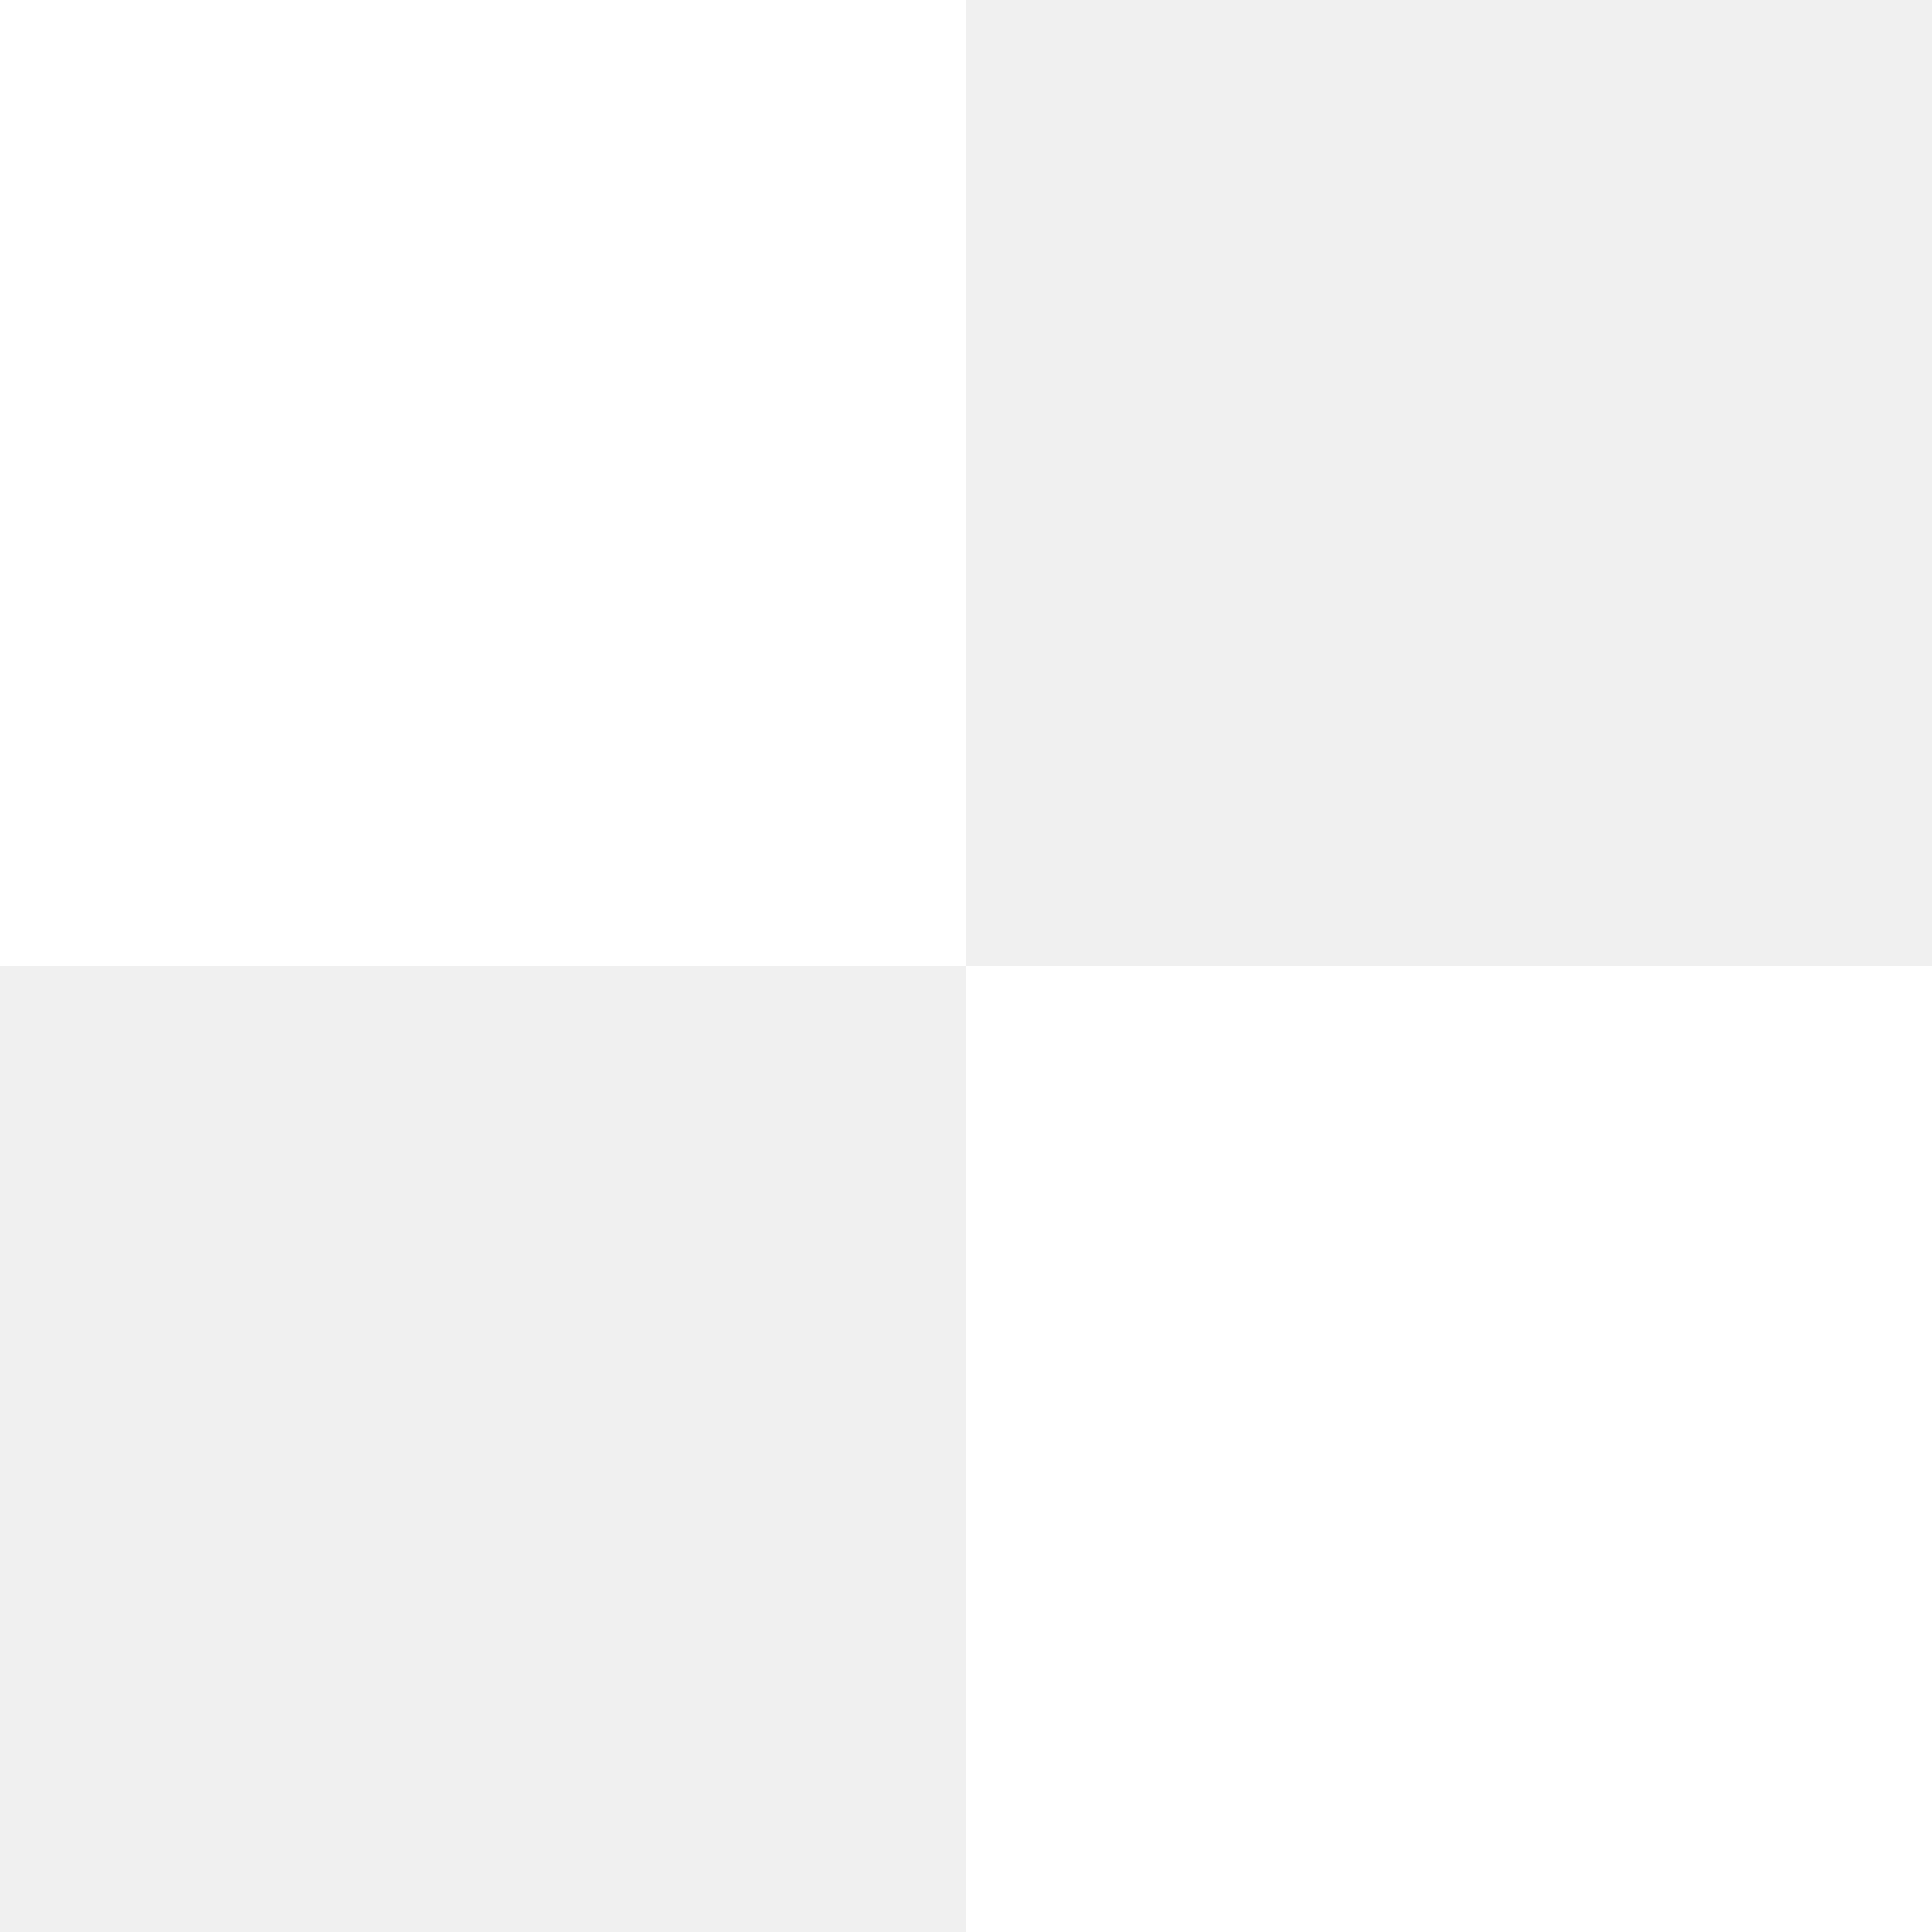
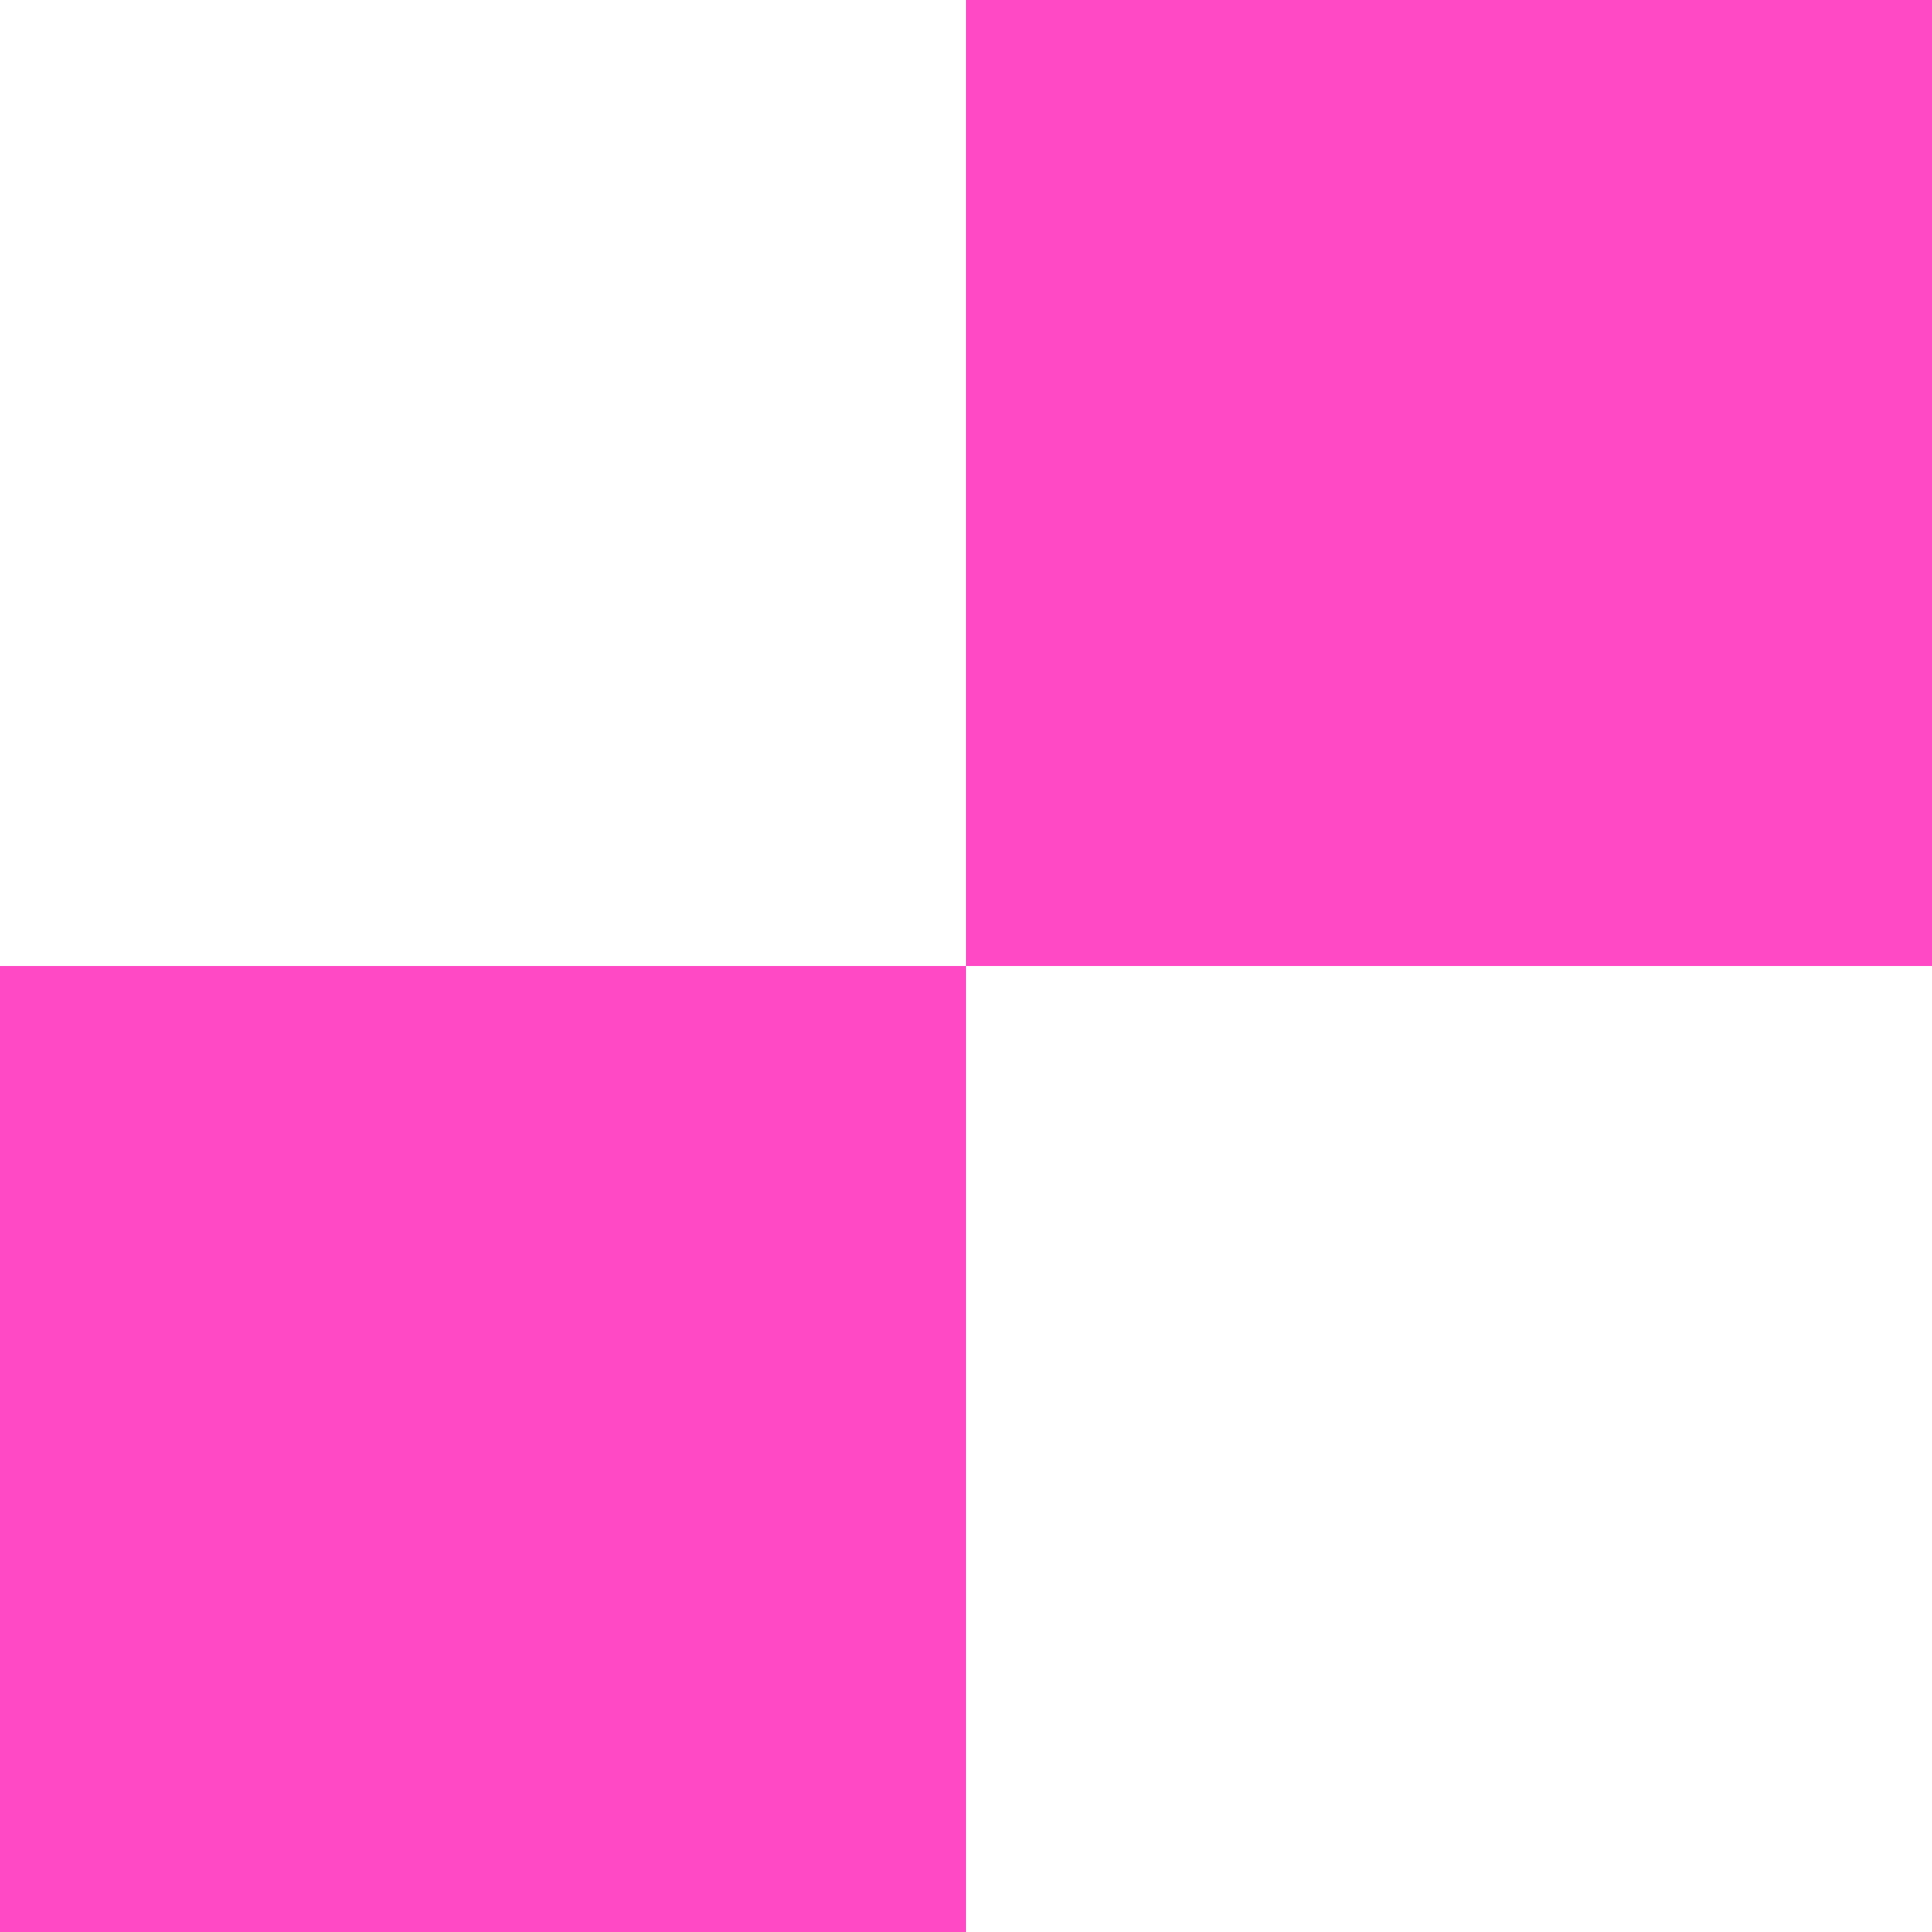
<svg xmlns="http://www.w3.org/2000/svg" viewBox="0 0 20 20" width="20" height="20">
+   <rect width="24" height="24" fill="#ff49c5" />
  <rect x="0" y="0" width="10" height="10" fill="#FFFFFF" />
  <rect x="10" y="10" width="10" height="10" fill="#FFFFFF" />
</svg>
